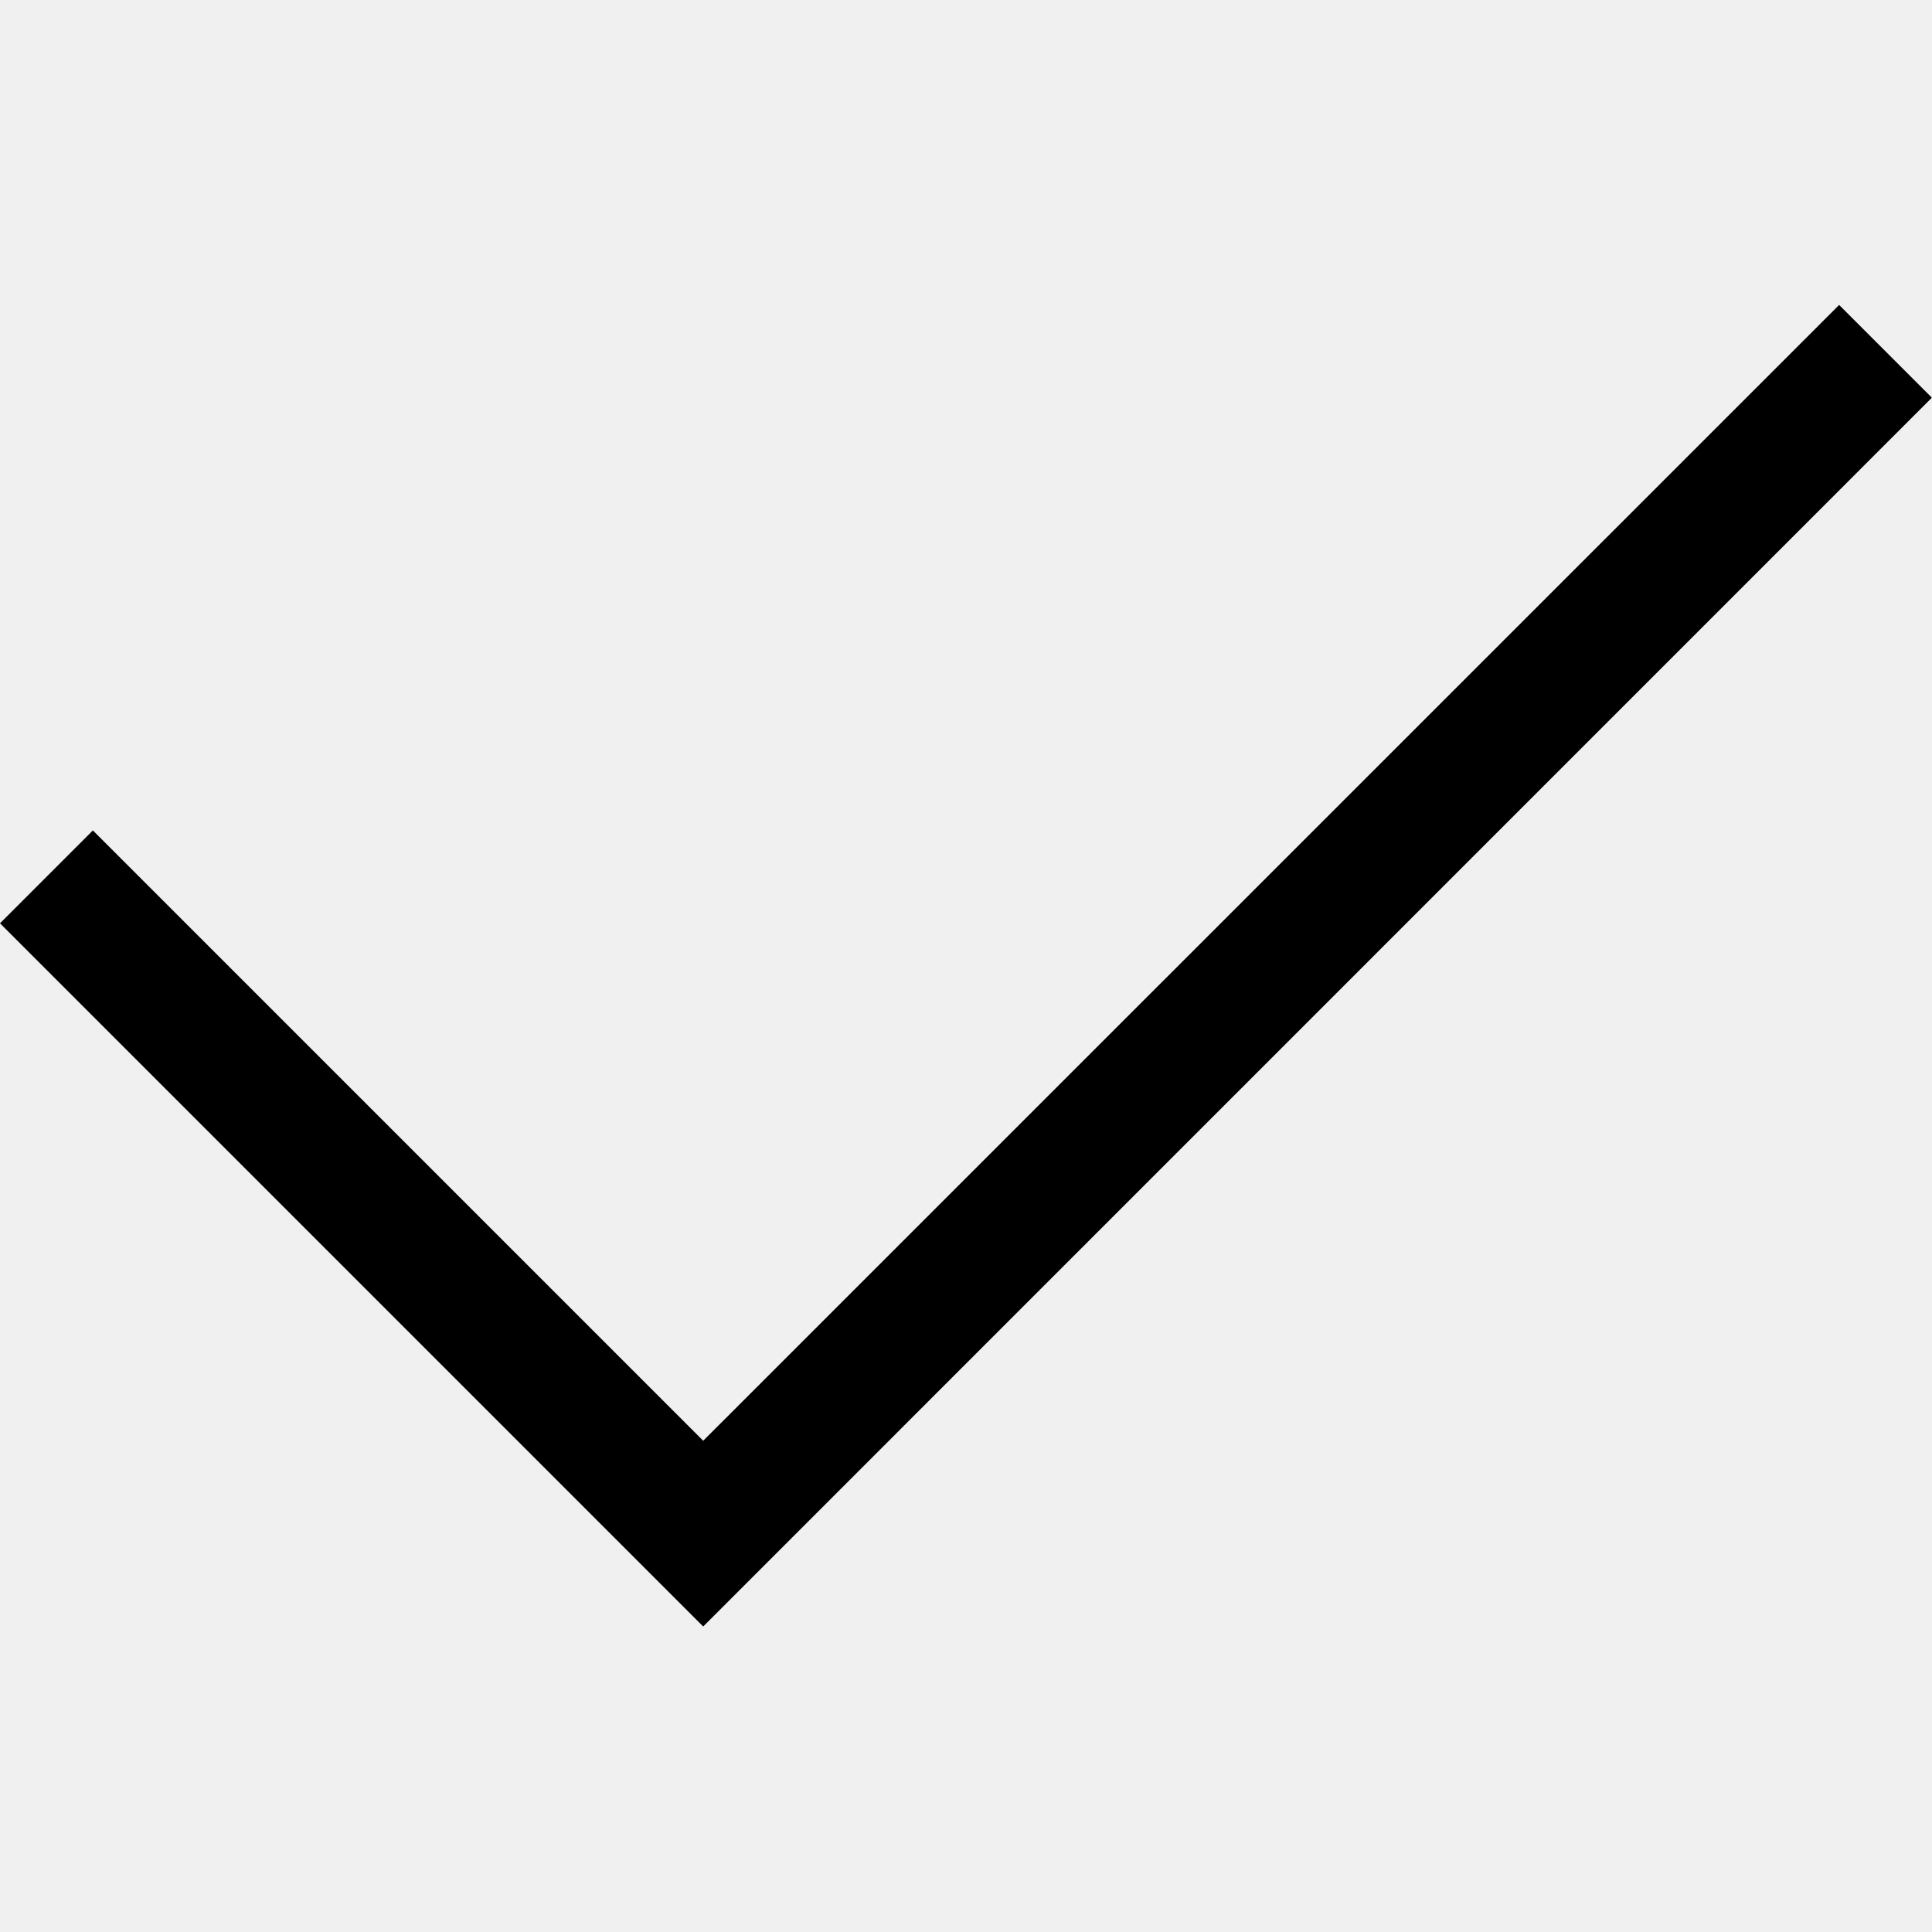
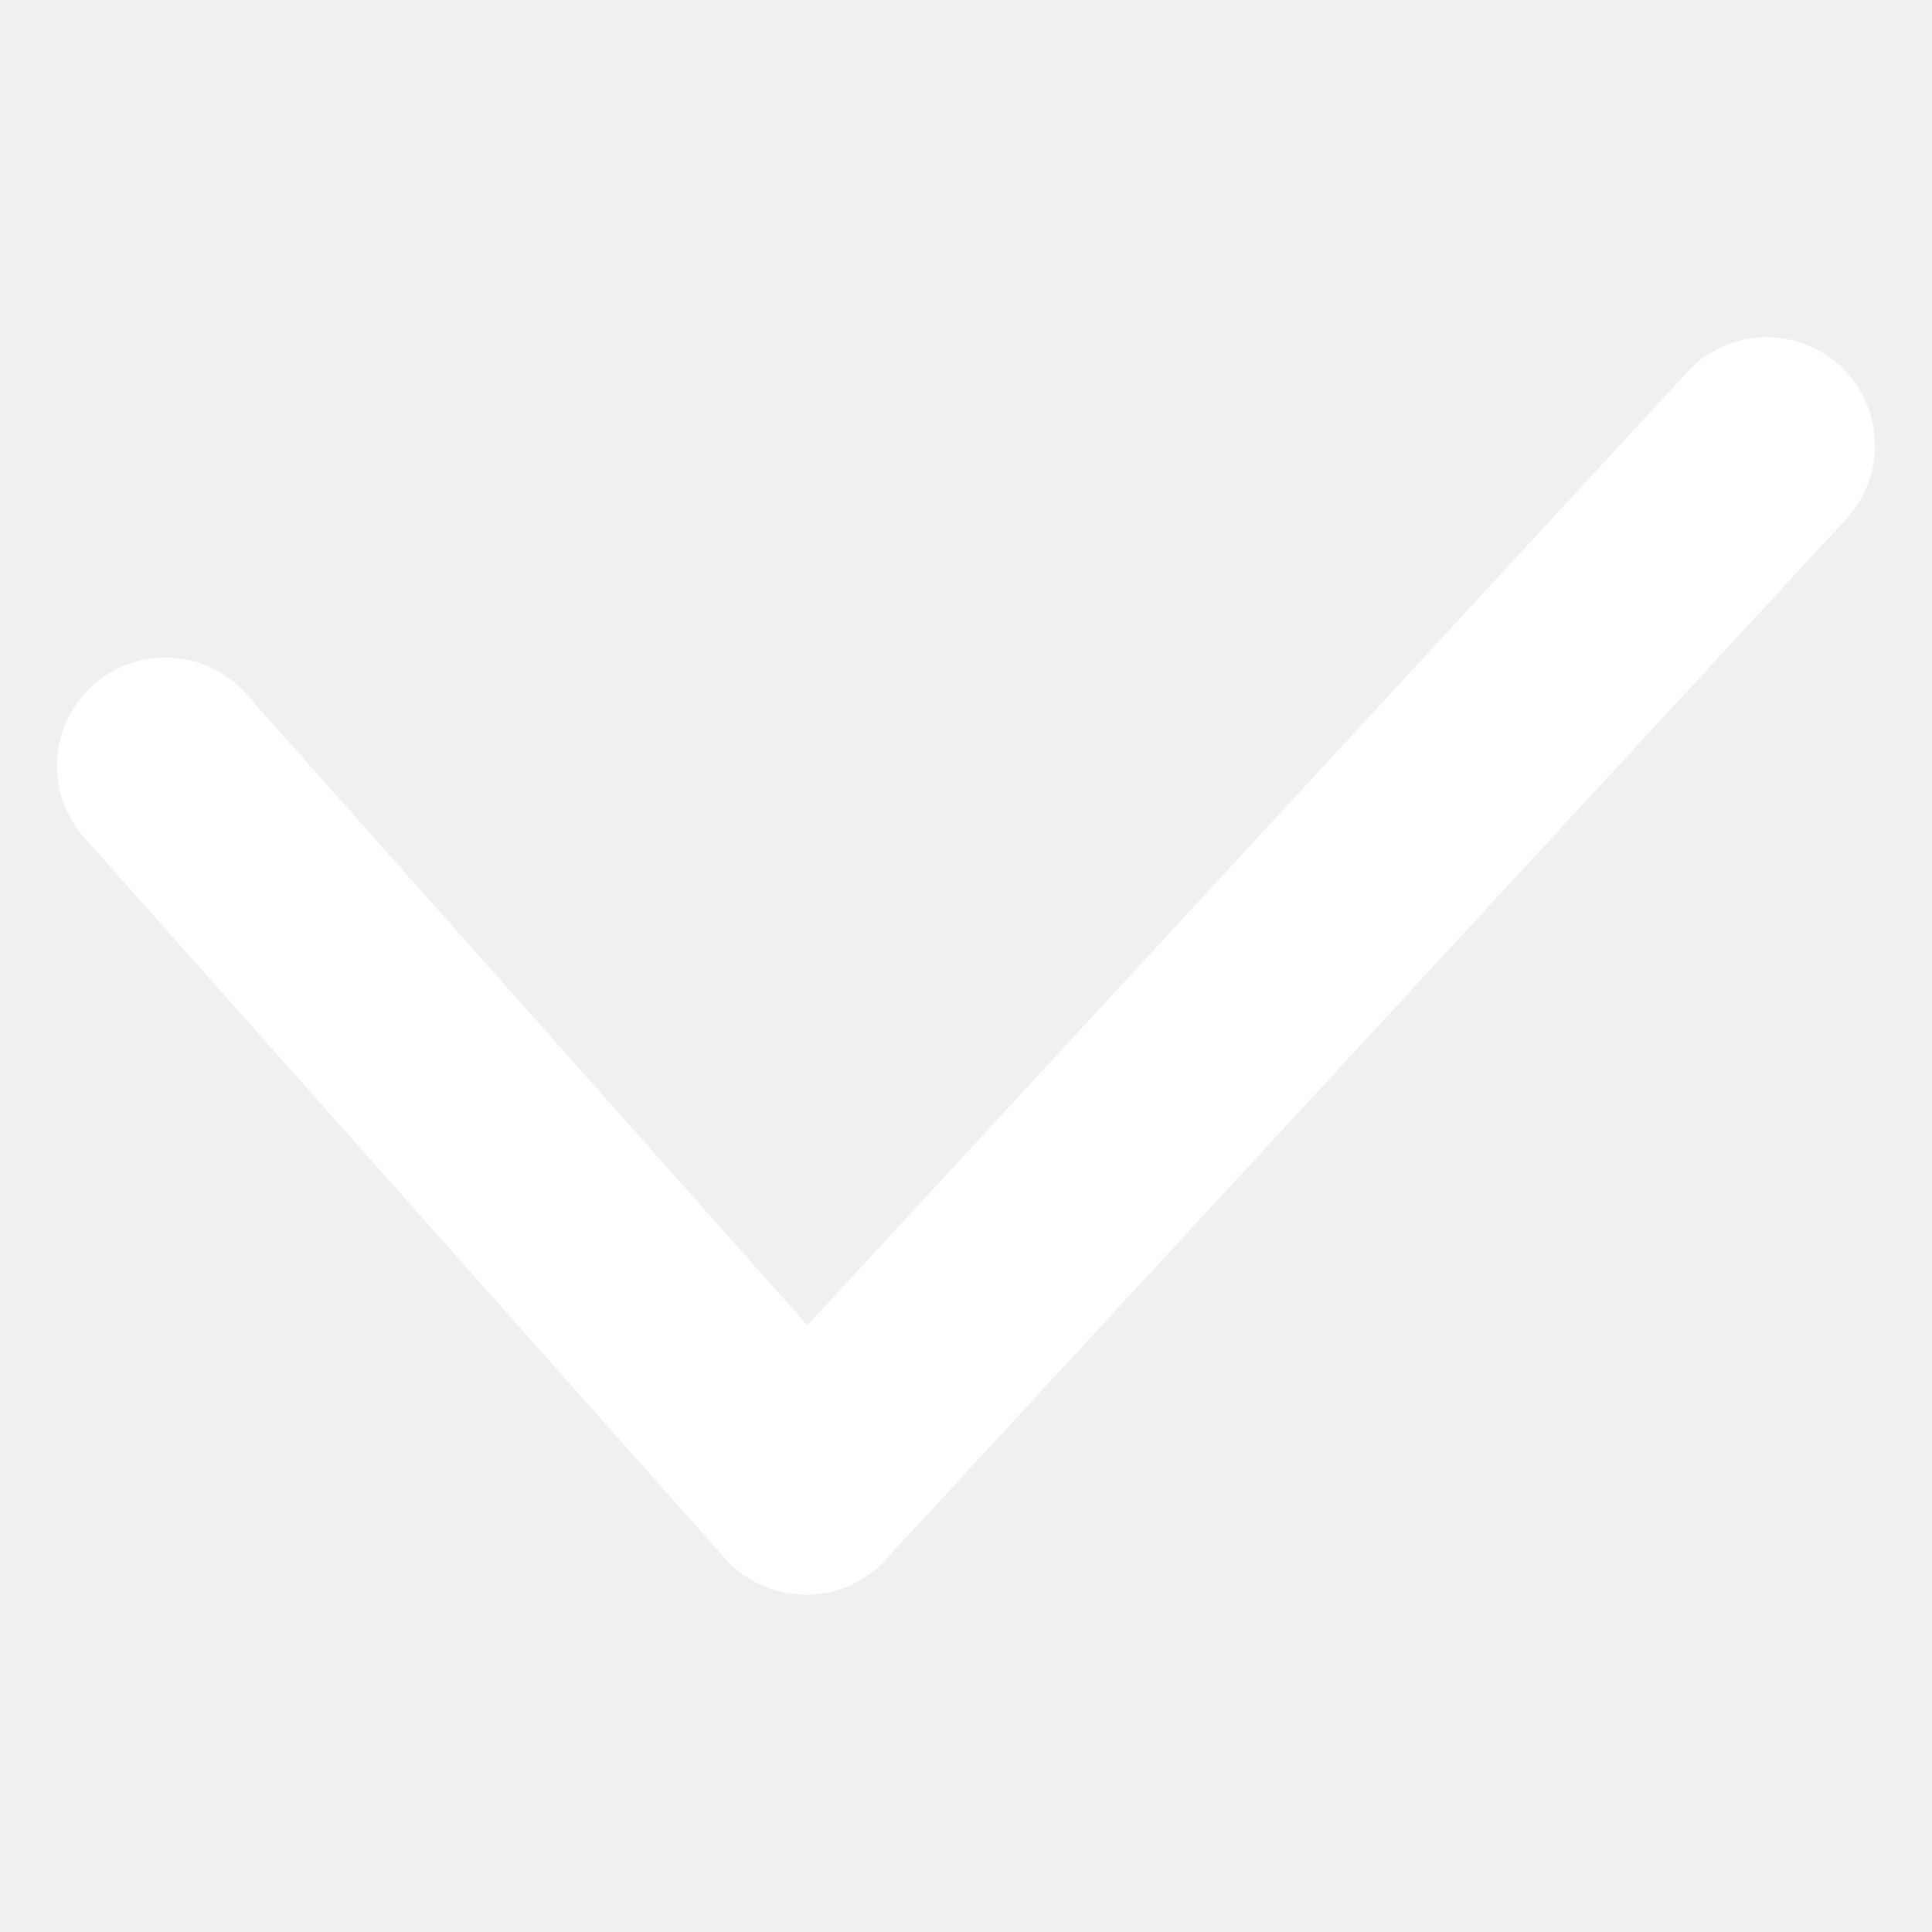
- <svg xmlns="http://www.w3.org/2000/svg" width="800px" height="800px" viewBox="0 0 1920 1920">
-   <path d="M1827.701 303.065 698.835 1431.801 92.299 825.266 0 917.564 698.835 1616.4 1919.869 395.234z" fill-rule="evenodd" />
+ <svg xmlns="http://www.w3.org/2000/svg" width="72" height="72" viewBox="0 0 72 72">
+   <defs>
+     <clipPath id="clip-path">
+       <rect id="Rectangle_1216" data-name="Rectangle 1216" width="72" height="72" transform="translate(0.194 0.194)" fill="#fff" />
+     </clipPath>
+     <clipPath id="clip-path-2">
+       <rect id="Rectangle_1218" data-name="Rectangle 1218" width="67.75" height="46.86" fill="#fff" />
+     </clipPath>
+   </defs>
+   <g id="Group_1334" data-name="Group 1334" transform="translate(-2252.194 -360.194)">
+     <g id="Group_1333" data-name="Group 1333" transform="translate(2252 360)">
+       <g id="Group_1332" data-name="Group 1332" transform="translate(0 0)" clip-path="url(#clip-path)">
+         <g id="Group_1337" data-name="Group 1337" transform="translate(2.319 12.764)">
+           <g id="Group_1336" data-name="Group 1336" transform="translate(0 0)" clip-path="url(#clip-path-2)">
+             <path id="Path_538" data-name="Path 538" d="M27.907,46.861h-.039a4.028,4.028,0,0,1-2.978-1.355L1.017,18.648a4.032,4.032,0,1,1,6.03-5.355L27.965,36.821,60.753,1.3a4.033,4.033,0,0,1,5.93,5.468l-35.811,38.8a4.041,4.041,0,0,1-2.965,1.3" transform="translate(-0.001 -0.003)" fill="#fff" />
+           </g>
+         </g>
+       </g>
+     </g>
+     <rect id="Rectangle_1217" data-name="Rectangle 1217" width="72" height="72" transform="translate(2252.194 360.194)" fill="none" />
+   </g>
</svg>
